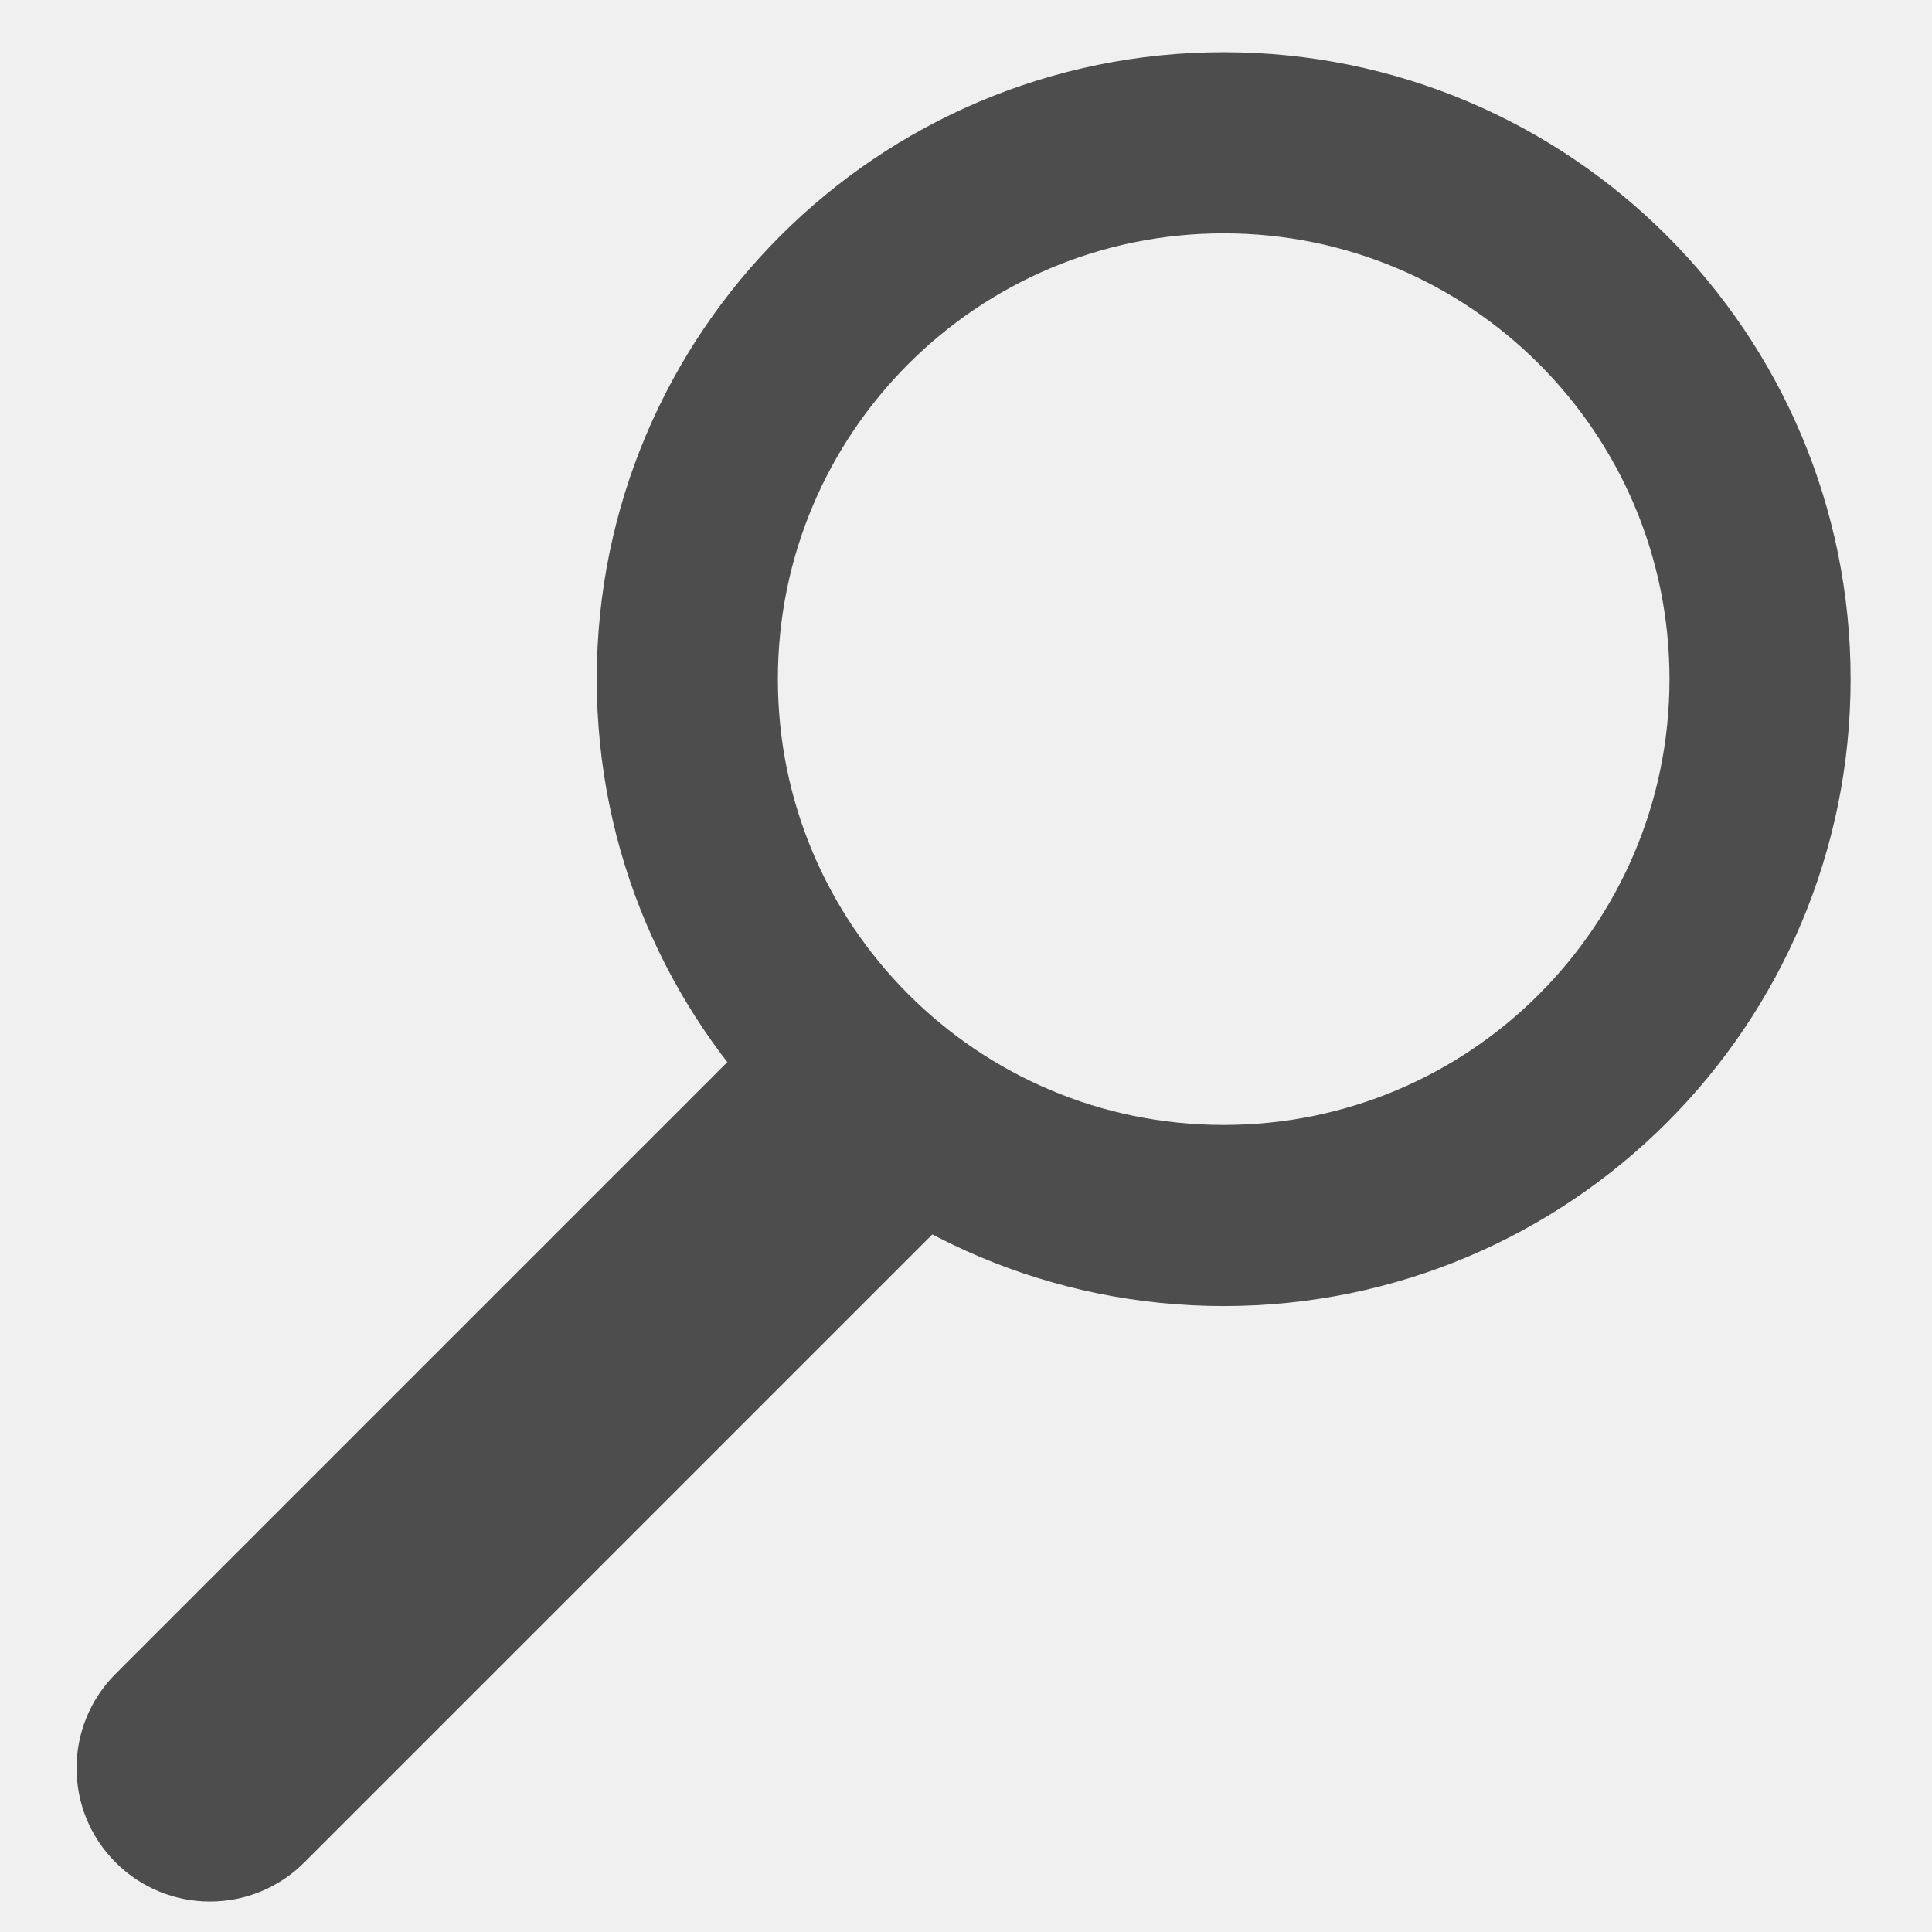
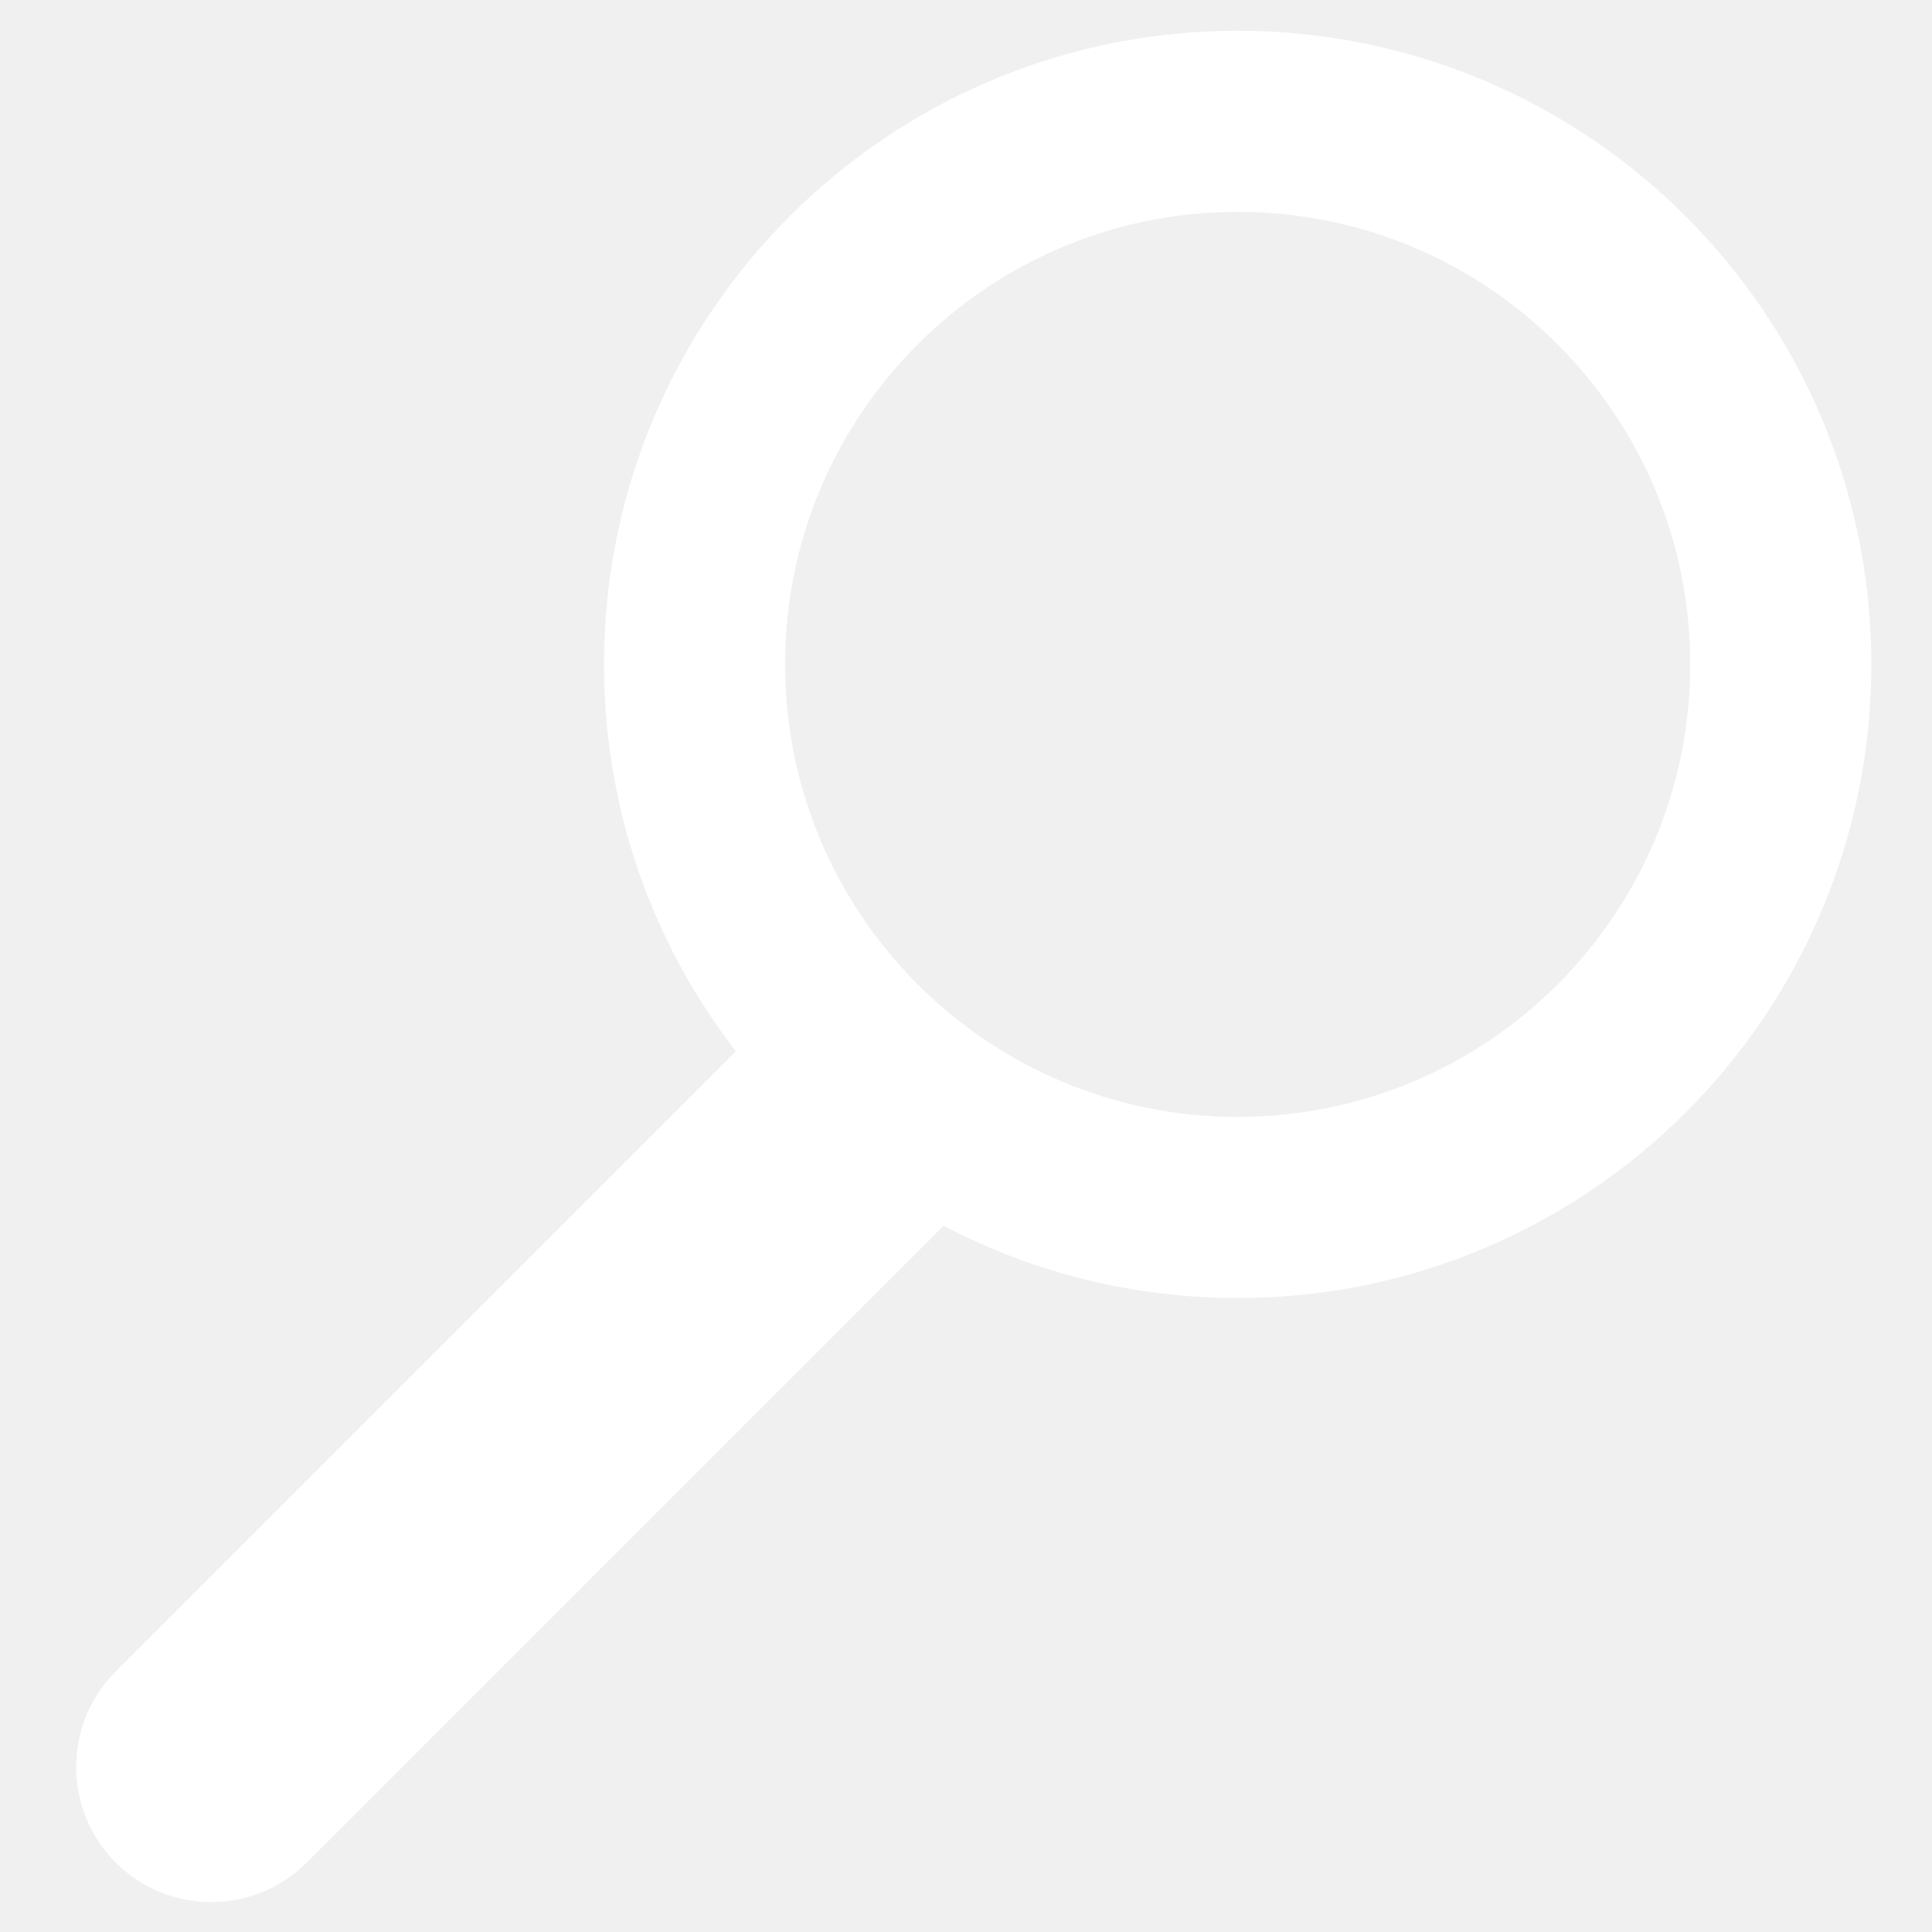
<svg xmlns="http://www.w3.org/2000/svg" id="svg2" height="64" width="64" version="1.1" viewBox="0 0 64 64">
-   <g id="layer1" transform="translate(0 -988.36)">
-     <g id="g4197" transform="translate(-.89286 .35714)">
-       <rect id="rect4136" ry="4.42" transform="rotate(-45)" height="8.839" width="38.304" y="741.17" x="-738.91" fill="#4d4d4d" />
-       <circle id="path4138" stroke-width="6" stroke-dashoffset="8" stroke="#4d4d4d" cy="1010.5" cx="41.429" r="17.768" fill="none" />
-     </g>
-   </g>
+   <defs id="defs10" />
+   <rect id="rect4136" ry="4.475" transform="matrix(0.7071163,-0.7070972,0.7071163,0.7070972,0,0)" height="8.95" width="38.784" y="41.864" x="-40.918" style="fill:#ffffff;fill-opacity:1" />
+   <ellipse id="path4138" cy="22.009" cx="40.999" style="fill:none;stroke:#ffffff;stroke-width:6;stroke-dashoffset:8;stroke-opacity:1" rx="17.991" ry="17.99" />
</svg>
